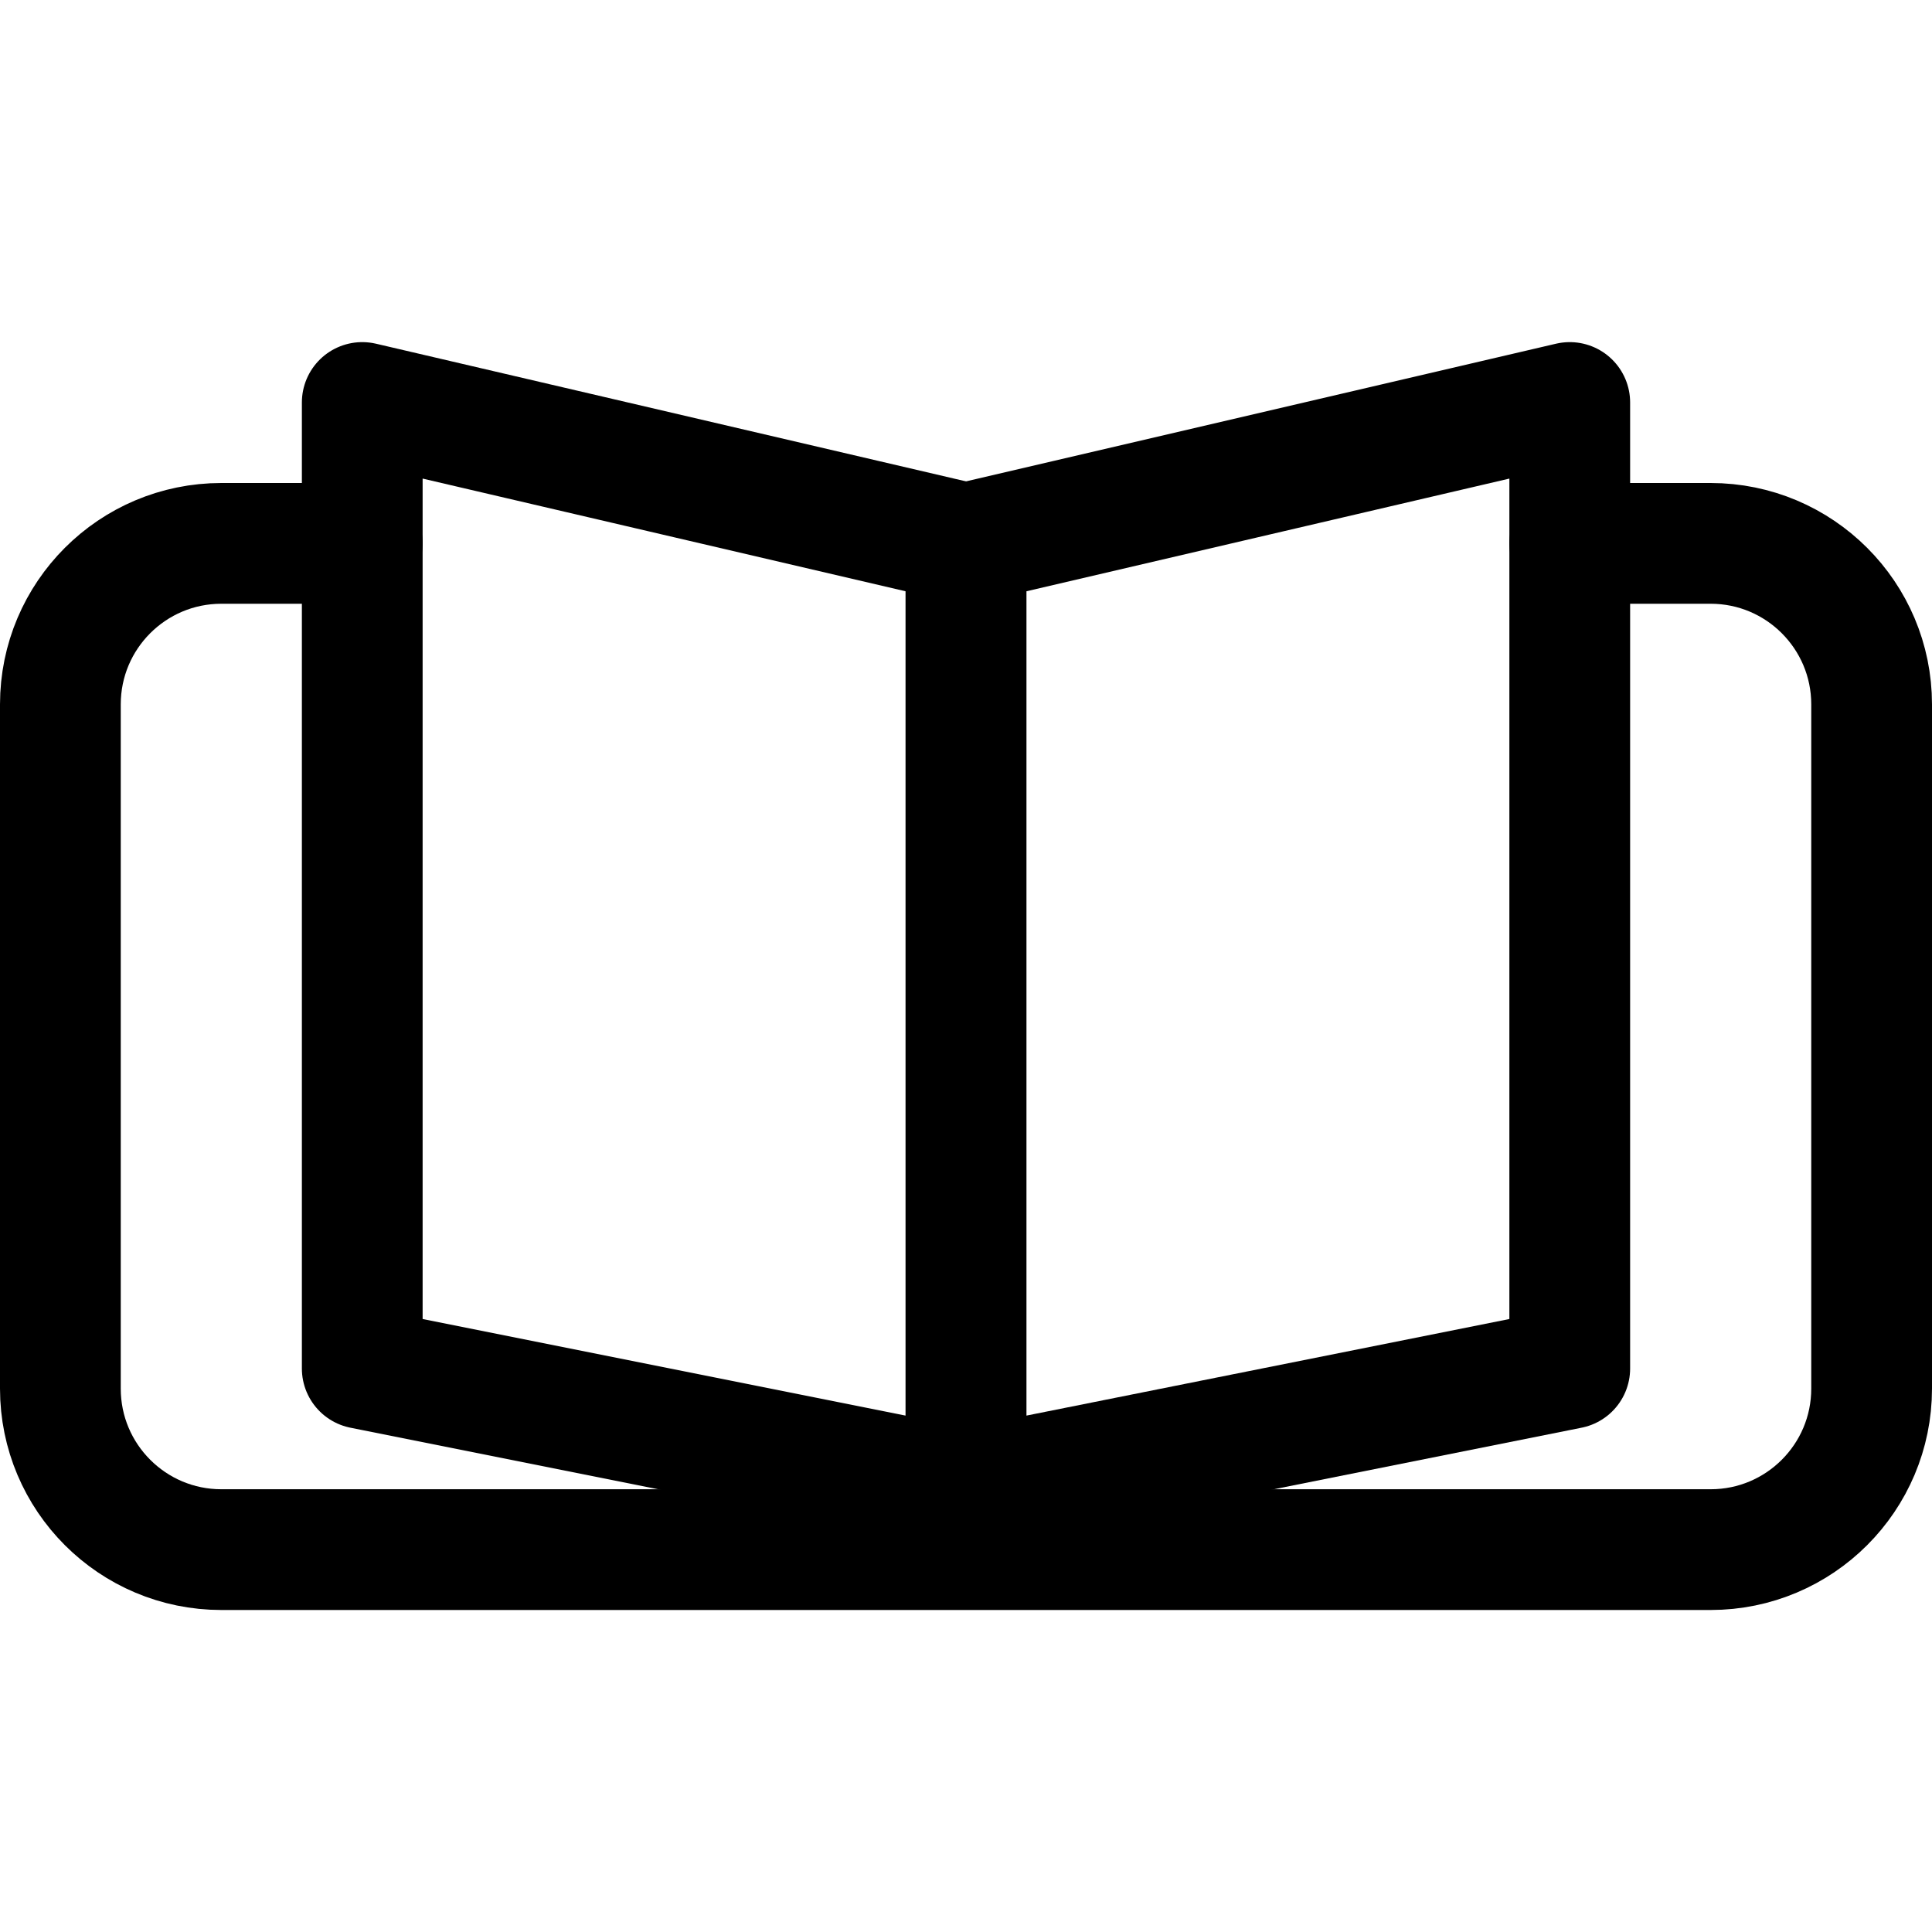
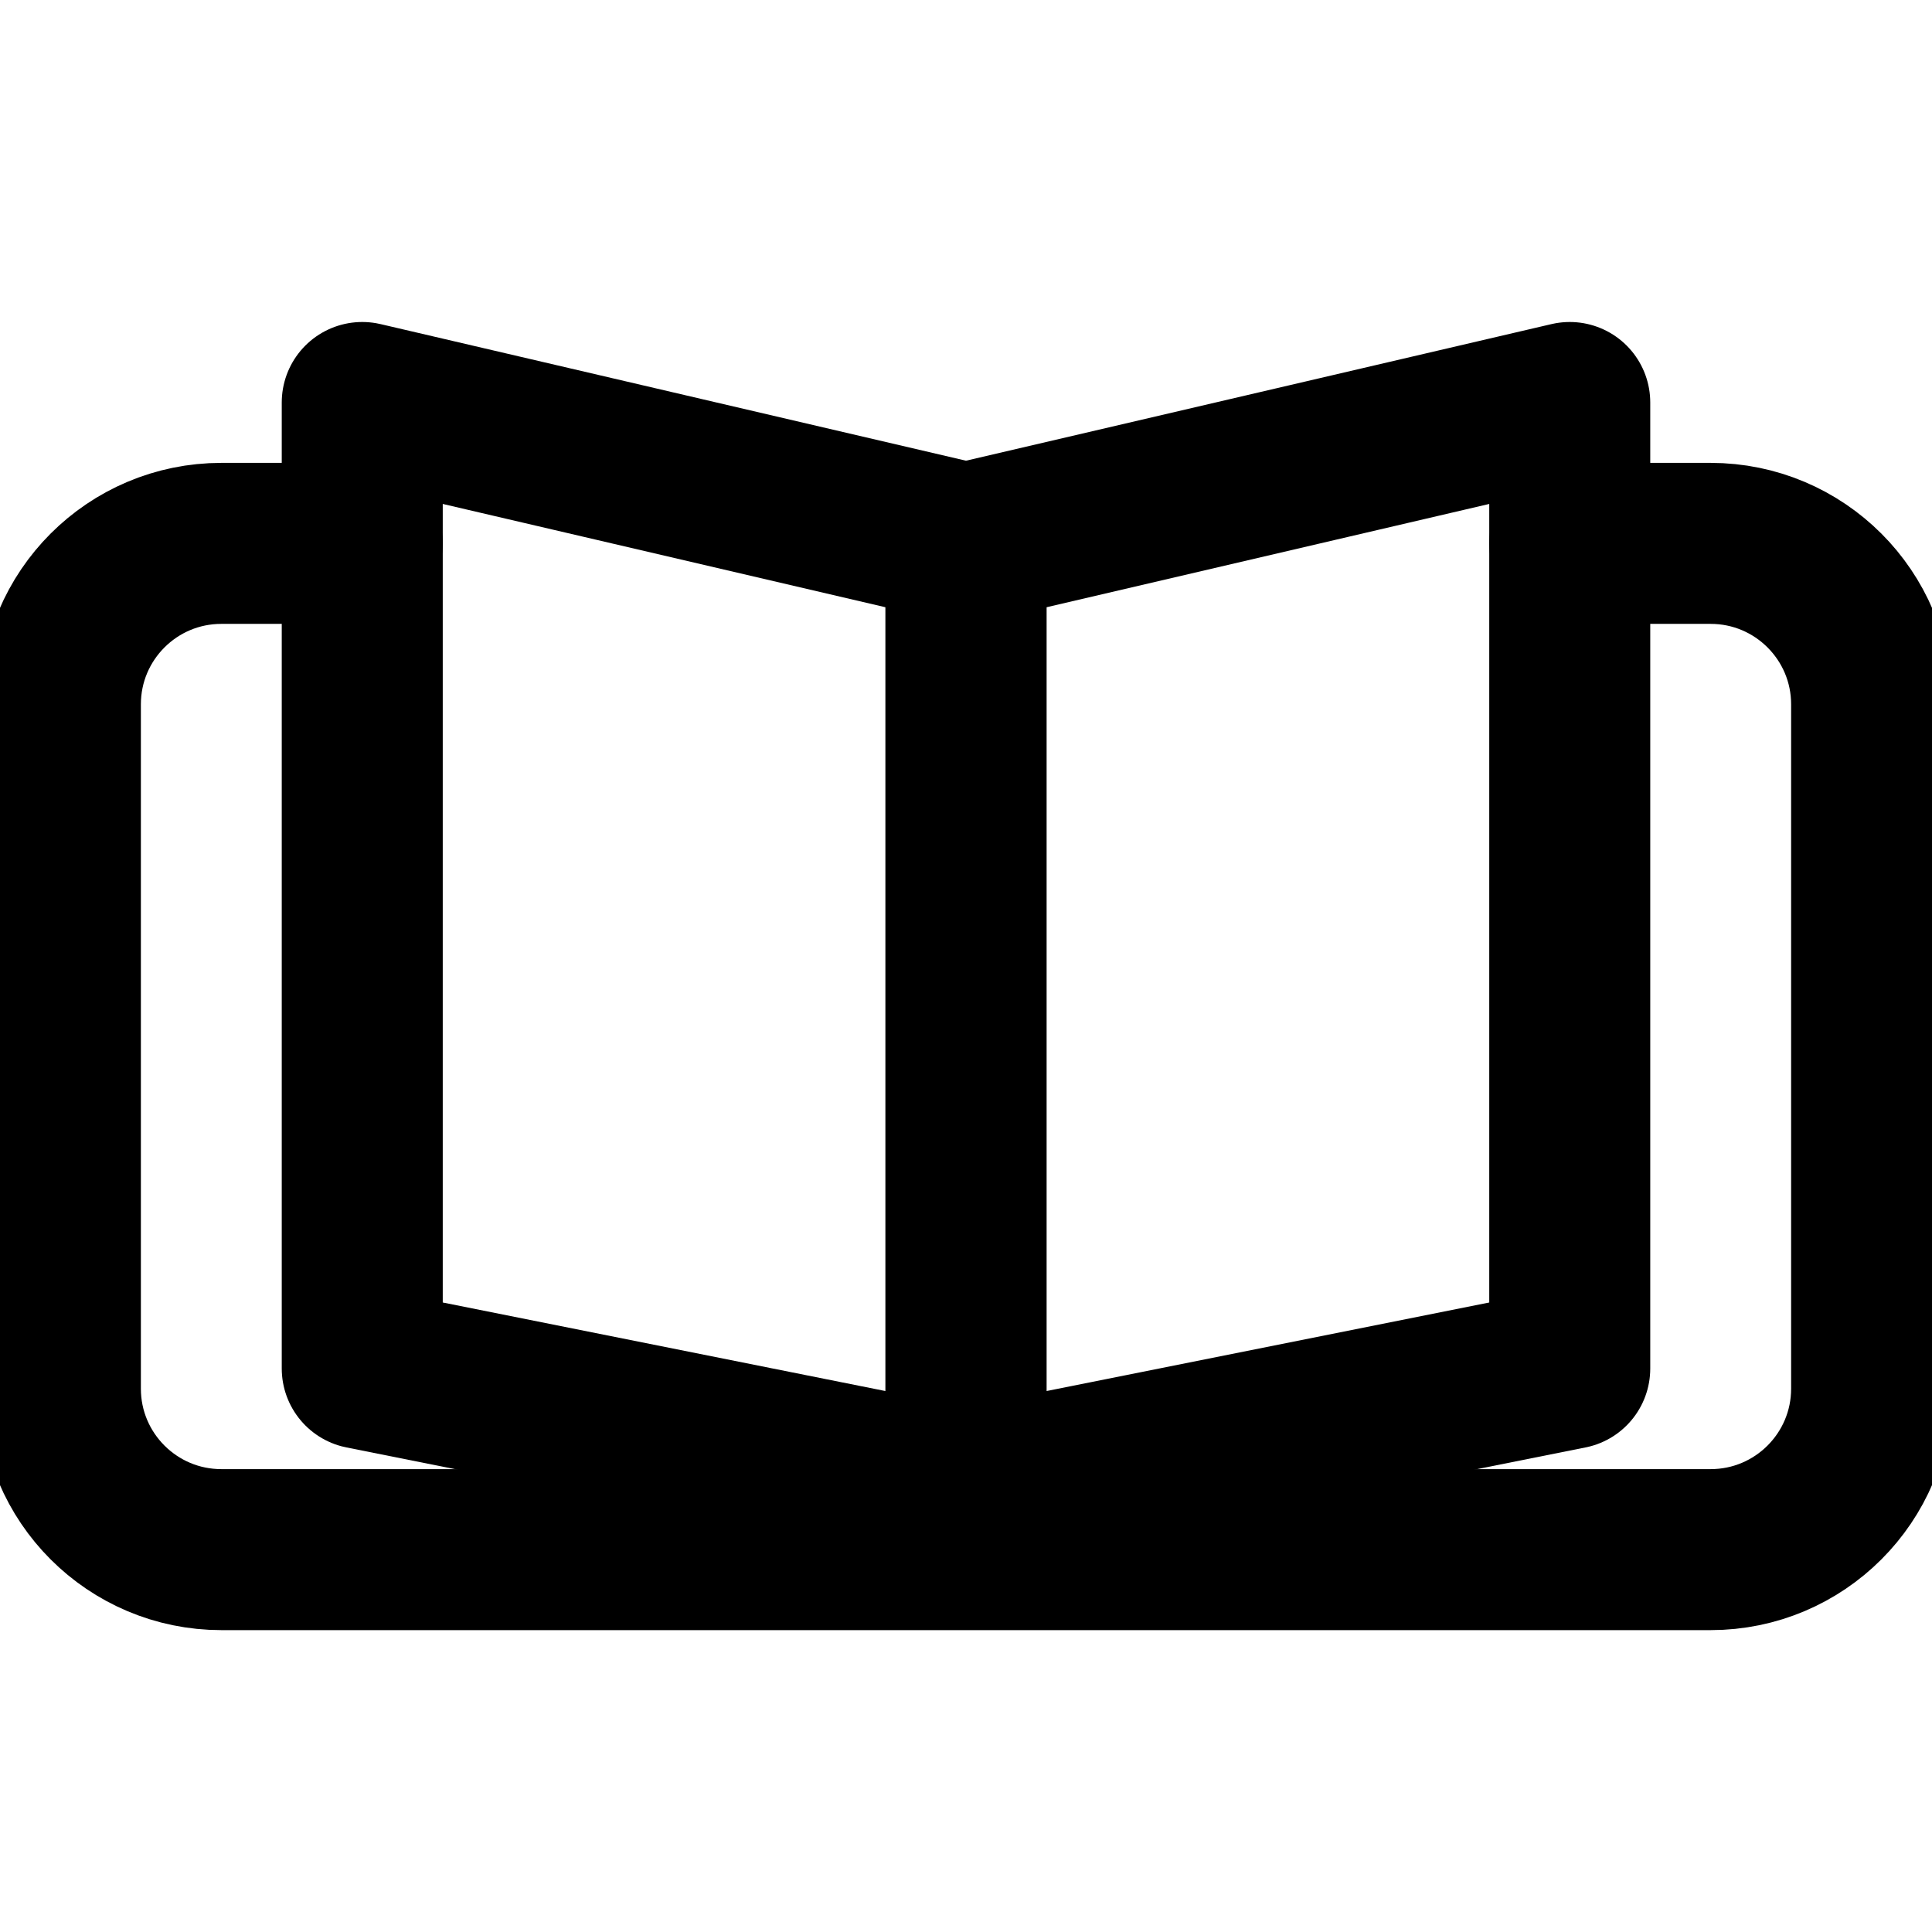
- <svg xmlns="http://www.w3.org/2000/svg" width="100%" height="100%" viewBox="0 -4 24 24" fill="none" stroke="currentColor" stroke-width="1.5" stroke-linecap="round" stroke-linejoin="round">
+ <svg xmlns="http://www.w3.org/2000/svg" width="100%" height="100%" viewBox="0 -4 24 24" fill="none" stroke="currentColor" stroke-width="2" stroke-linecap="round" stroke-linejoin="round" overflow="visible">
  <path d="M19.5 2.75H21.25A2 2 0 0 1 23.25 4.75V13.25A2 2 0 0 1 21.25 15.25H2.75A2 2 0 0 1 0.75 13.25V4.75A2 2 0 0 1 2.75 2.75H4.5" />
  <path d="M4.5 1L12 2.75V14.5L4.5 13Z" />
  <path d="M19.5 1L12 2.75V14.5L19.5 13Z" />
</svg>
